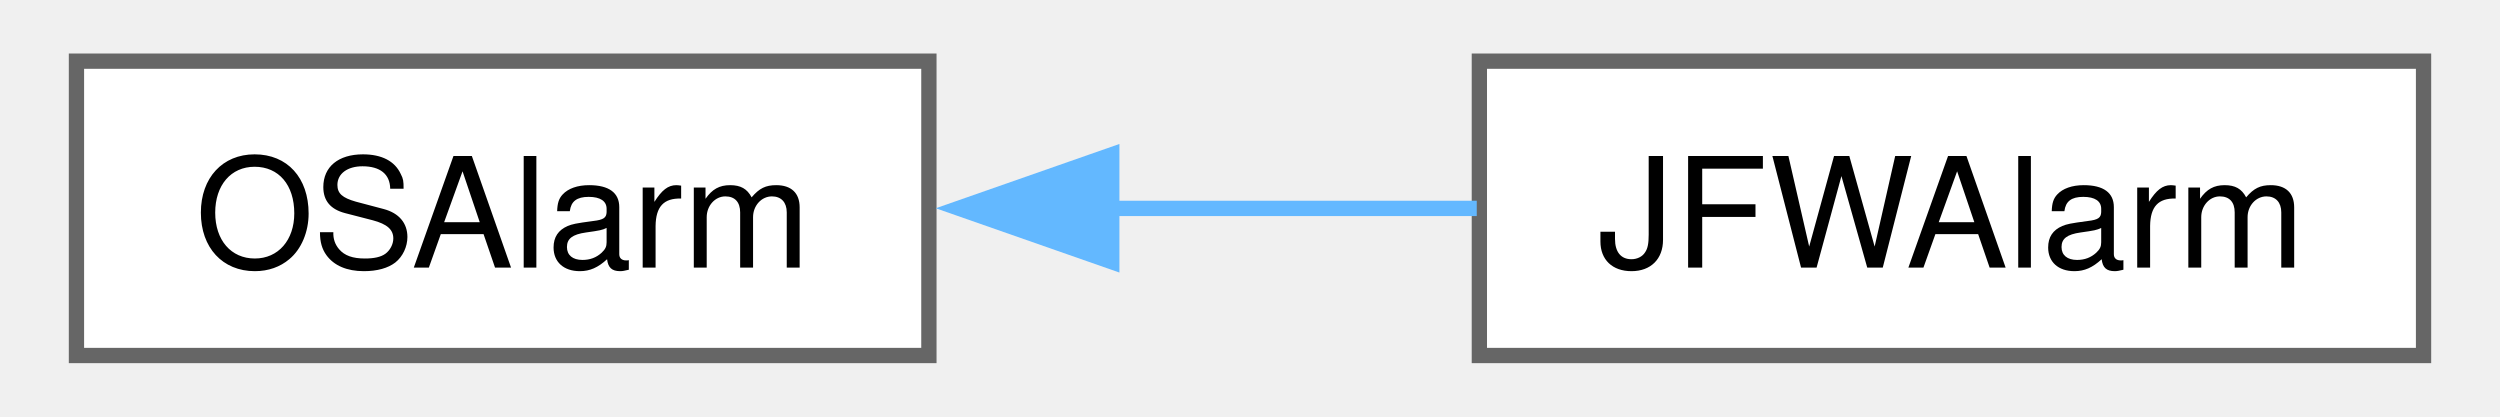
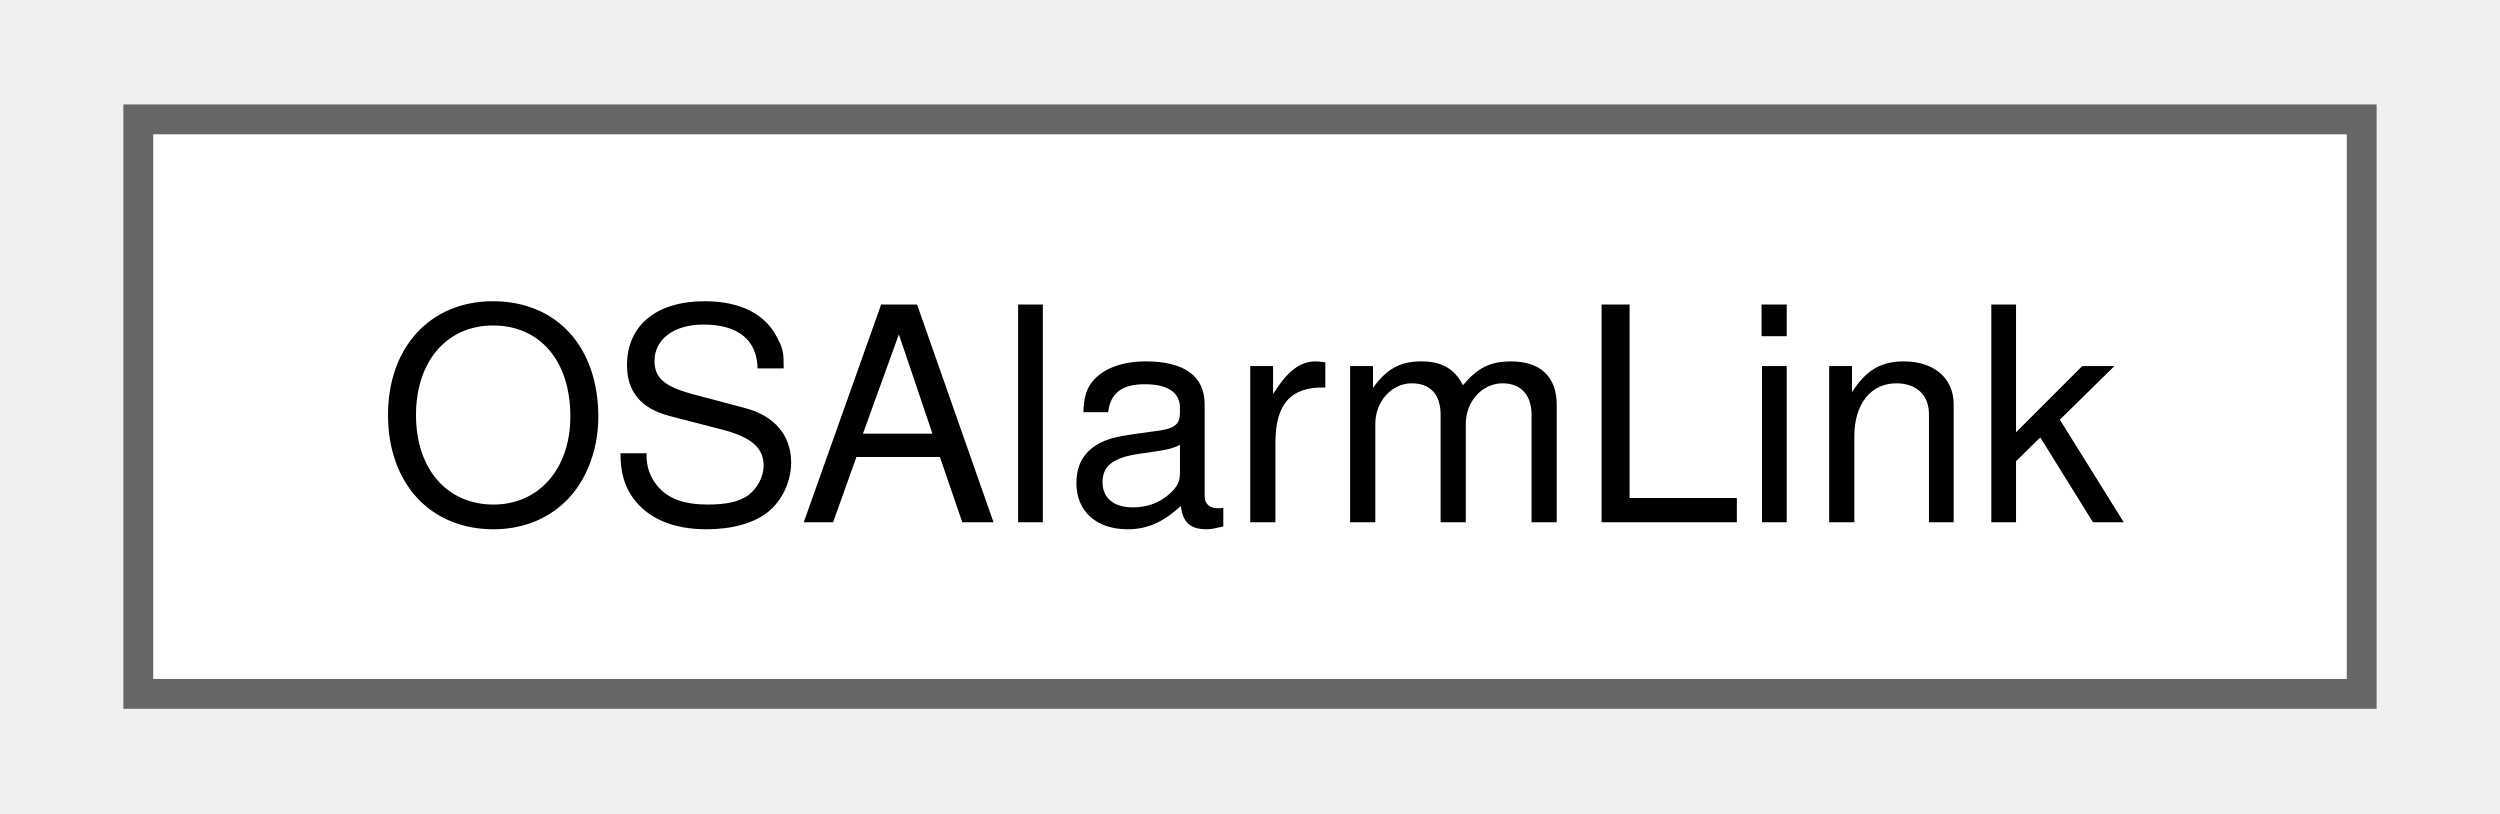
- <svg xmlns="http://www.w3.org/2000/svg" xmlns:xlink="http://www.w3.org/1999/xlink" width="162pt" height="27pt" viewBox="0.00 0.00 161.50 27.25">
+ <svg xmlns="http://www.w3.org/2000/svg" xmlns:xlink="http://www.w3.org/1999/xlink" width="83pt" height="27pt" viewBox="0.00 0.00 82.50 27.25">
  <g id="graph0" class="graph" transform="scale(1 1) rotate(0) translate(4 23.25)">
    <g id="Node000000" class="node">
      <g id="a_Node000000">
-         <a xlink:href="structOSAlarm.html" target="_top" xlink:title=" ">
-           <polygon fill="white" stroke="#666666" points="55.75,-19.25 0,-19.25 0,0 55.75,0 55.75,-19.25" />
-           <text text-anchor="middle" x="27.88" y="-5.75" font-family="Helvetica,sans-Serif" font-size="10.00">OSAlarm</text>
-         </a>
-       </g>
-     </g>
-     <g id="Node000001" class="node">
-       <g id="a_Node000001">
-         <a xlink:href="classJFWAlarm.html" target="_top" xlink:title=" ">
-           <polygon fill="white" stroke="#666666" points="153.5,-19.25 91.75,-19.25 91.75,0 153.5,0 153.5,-19.25" />
-           <text text-anchor="middle" x="122.62" y="-5.75" font-family="Helvetica,sans-Serif" font-size="10.00">JFWAlarm</text>
-         </a>
-       </g>
-     </g>
-     <g id="edge1533_Node000000_Node000001" class="edge">
-       <g id="a_edge1533_Node000000_Node000001">
-         <a xlink:title=" ">
-           <path fill="none" stroke="#63b8ff" d="M67.6,-9.62C75.61,-9.62 83.93,-9.62 91.58,-9.62" />
-           <polygon fill="#63b8ff" stroke="#63b8ff" points="67.71,-6.13 57.71,-9.63 67.71,-13.13 67.71,-6.13" />
+         <a xlink:href="structOSAlarmLink.html" target="_top" xlink:title=" ">
+           <polygon fill="white" stroke="#666666" points="74.5,-19.25 0,-19.25 0,0 74.5,0 74.5,-19.25" />
+           <text text-anchor="middle" x="37.25" y="-5.75" font-family="Helvetica,sans-Serif" font-size="10.00">OSAlarmLink</text>
        </a>
      </g>
    </g>
  </g>
</svg>
